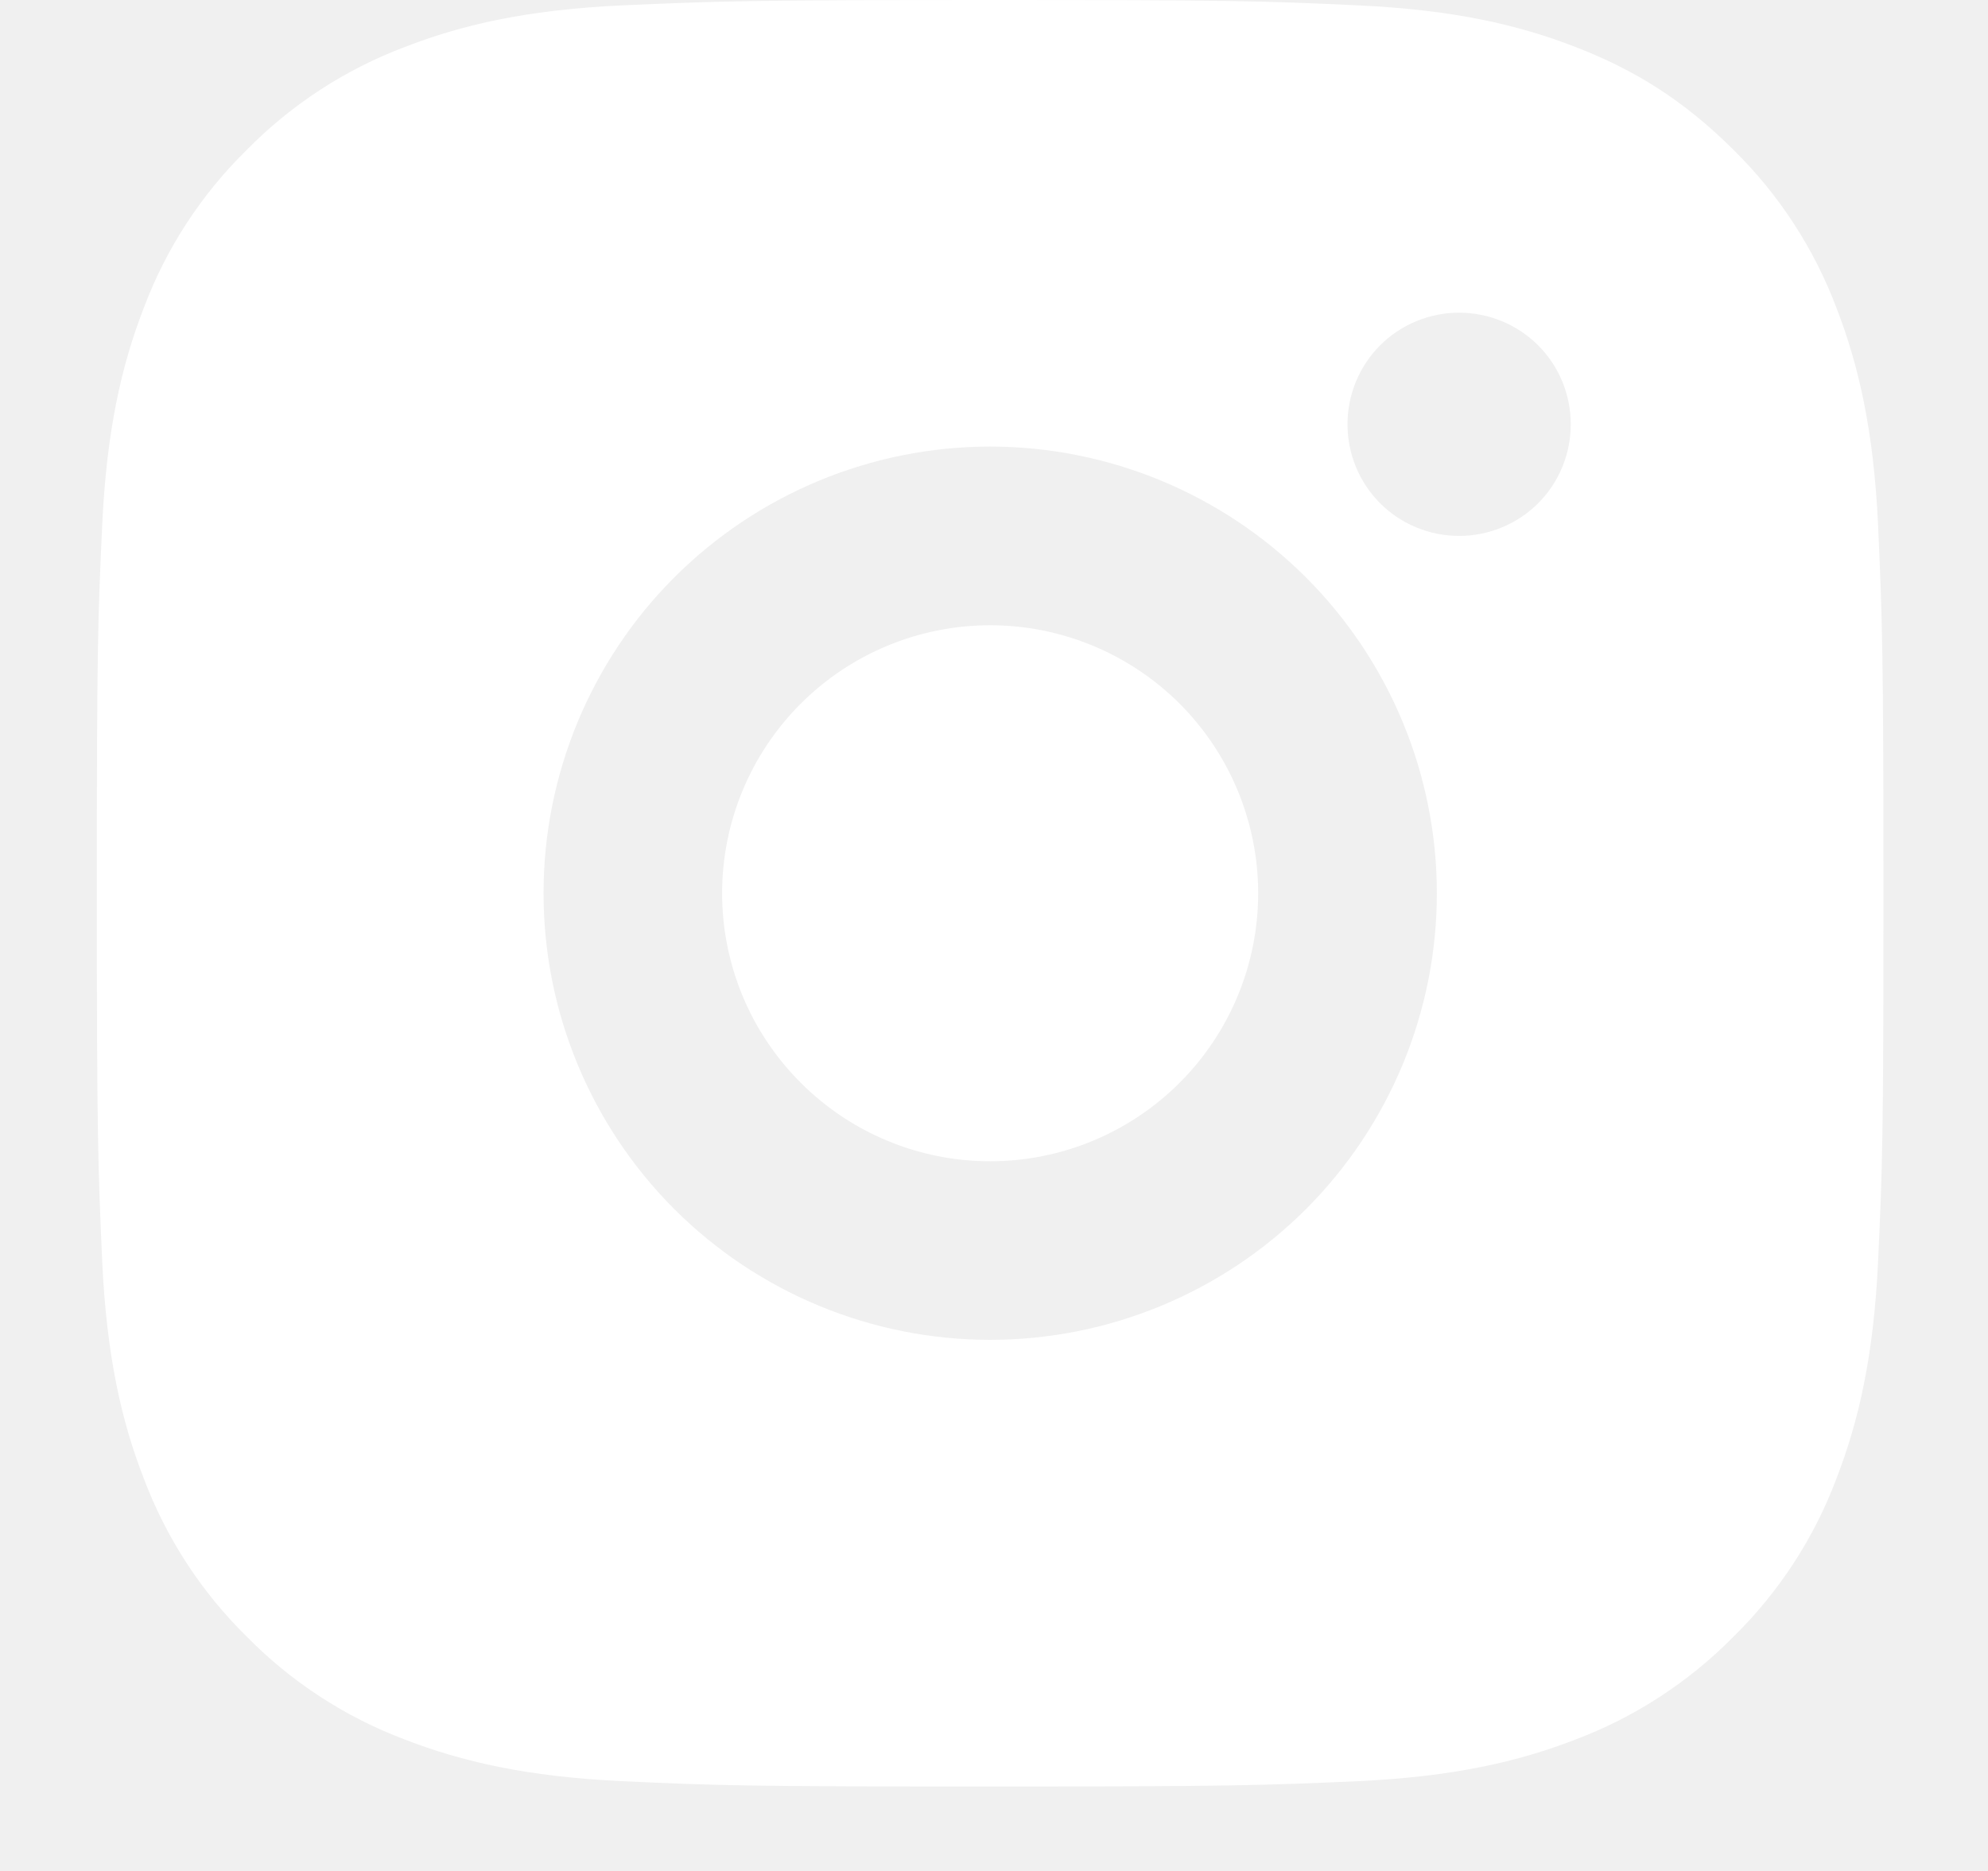
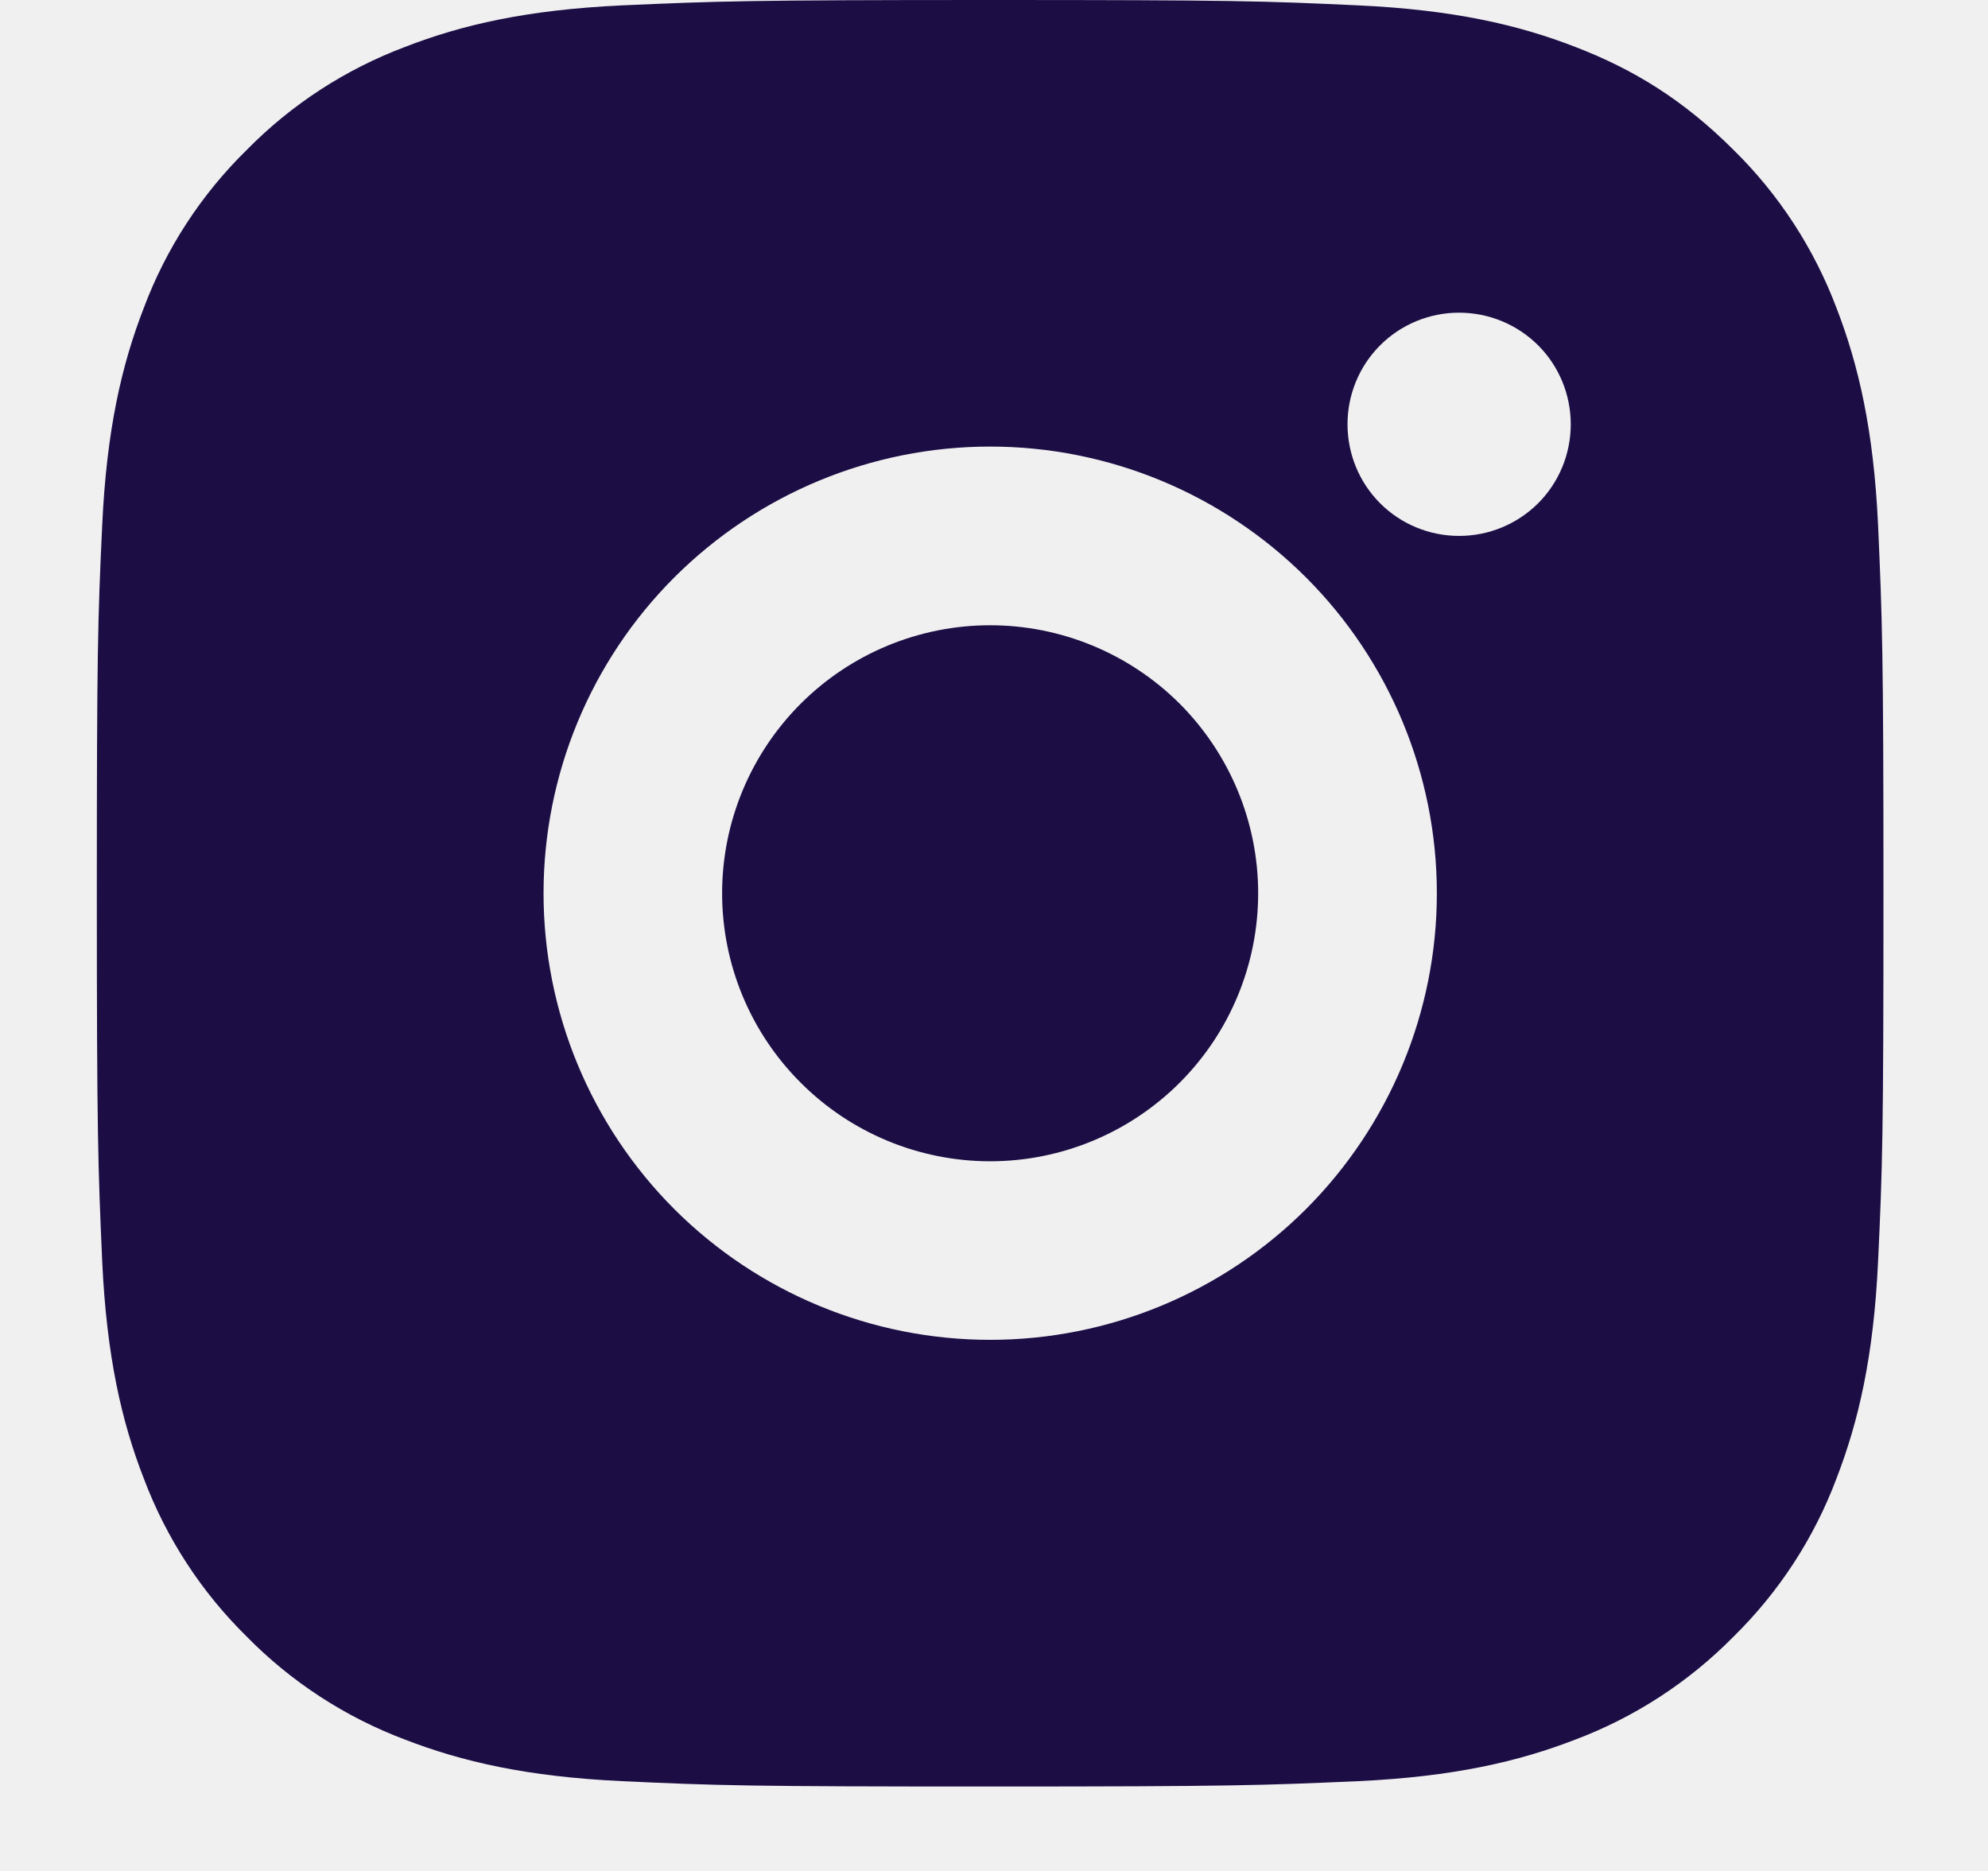
- <svg xmlns="http://www.w3.org/2000/svg" width="17" height="16" viewBox="0 0 17 16" fill="none">
-   <path d="M8.467 0C10.543 0 10.802 0.008 11.616 0.046C12.429 0.084 12.983 0.212 13.47 0.401C13.975 0.595 14.399 0.858 14.824 1.282C15.213 1.664 15.513 2.126 15.705 2.635C15.893 3.122 16.022 3.677 16.06 4.49C16.096 5.304 16.106 5.563 16.106 7.639C16.106 9.714 16.098 9.973 16.06 10.788C16.022 11.601 15.893 12.155 15.705 12.642C15.514 13.152 15.213 13.614 14.824 13.996C14.442 14.384 13.98 14.685 13.47 14.877C12.984 15.065 12.429 15.194 11.616 15.232C10.802 15.268 10.543 15.278 8.467 15.278C6.392 15.278 6.133 15.27 5.318 15.232C4.505 15.194 3.951 15.065 3.464 14.877C2.954 14.685 2.492 14.385 2.11 13.996C1.721 13.614 1.421 13.152 1.229 12.642C1.04 12.156 0.912 11.601 0.874 10.788C0.838 9.973 0.828 9.714 0.828 7.639C0.828 5.563 0.836 5.304 0.874 4.49C0.912 3.676 1.04 3.123 1.229 2.635C1.42 2.125 1.721 1.663 2.11 1.282C2.492 0.893 2.954 0.593 3.464 0.401C3.951 0.212 4.504 0.084 5.318 0.046C6.133 0.01 6.392 0 8.467 0ZM8.467 3.819C7.454 3.819 6.483 4.222 5.766 4.938C5.05 5.654 4.648 6.626 4.648 7.639C4.648 8.652 5.05 9.623 5.766 10.34C6.483 11.056 7.454 11.458 8.467 11.458C9.48 11.458 10.451 11.056 11.168 10.34C11.884 9.623 12.287 8.652 12.287 7.639C12.287 6.626 11.884 5.654 11.168 4.938C10.451 4.222 9.48 3.819 8.467 3.819ZM13.432 3.628C13.432 3.375 13.332 3.132 13.153 2.953C12.973 2.774 12.731 2.674 12.477 2.674C12.224 2.674 11.981 2.774 11.802 2.953C11.623 3.132 11.523 3.375 11.523 3.628C11.523 3.882 11.623 4.125 11.802 4.304C11.981 4.483 12.224 4.583 12.477 4.583C12.731 4.583 12.973 4.483 13.153 4.304C13.332 4.125 13.432 3.882 13.432 3.628ZM8.467 5.347C9.075 5.347 9.658 5.589 10.088 6.018C10.517 6.448 10.759 7.031 10.759 7.639C10.759 8.247 10.517 8.83 10.088 9.259C9.658 9.689 9.075 9.931 8.467 9.931C7.859 9.931 7.276 9.689 6.847 9.259C6.417 8.83 6.175 8.247 6.175 7.639C6.175 7.031 6.417 6.448 6.847 6.018C7.276 5.589 7.859 5.347 8.467 5.347Z" fill="white" />
+ <svg xmlns="http://www.w3.org/2000/svg" width="17" height="16" viewBox="0 0 17 16" fill="#1c0e45">
+   <path d="M8.467 0C10.543 0 10.802 0.008 11.616 0.046C12.429 0.084 12.983 0.212 13.47 0.401C13.975 0.595 14.399 0.858 14.824 1.282C15.213 1.664 15.513 2.126 15.705 2.635C15.893 3.122 16.022 3.677 16.06 4.49C16.096 5.304 16.106 5.563 16.106 7.639C16.106 9.714 16.098 9.973 16.06 10.788C16.022 11.601 15.893 12.155 15.705 12.642C15.514 13.152 15.213 13.614 14.824 13.996C14.442 14.384 13.98 14.685 13.47 14.877C12.984 15.065 12.429 15.194 11.616 15.232C10.802 15.268 10.543 15.278 8.467 15.278C6.392 15.278 6.133 15.27 5.318 15.232C4.505 15.194 3.951 15.065 3.464 14.877C2.954 14.685 2.492 14.385 2.11 13.996C1.721 13.614 1.421 13.152 1.229 12.642C1.04 12.156 0.912 11.601 0.874 10.788C0.838 9.973 0.828 9.714 0.828 7.639C0.828 5.563 0.836 5.304 0.874 4.49C0.912 3.676 1.04 3.123 1.229 2.635C1.42 2.125 1.721 1.663 2.11 1.282C2.492 0.893 2.954 0.593 3.464 0.401C3.951 0.212 4.504 0.084 5.318 0.046C6.133 0.01 6.392 0 8.467 0ZM8.467 3.819C7.454 3.819 6.483 4.222 5.766 4.938C5.05 5.654 4.648 6.626 4.648 7.639C4.648 8.652 5.05 9.623 5.766 10.34C6.483 11.056 7.454 11.458 8.467 11.458C9.48 11.458 10.451 11.056 11.168 10.34C11.884 9.623 12.287 8.652 12.287 7.639C12.287 6.626 11.884 5.654 11.168 4.938C10.451 4.222 9.48 3.819 8.467 3.819ZM13.432 3.628C13.432 3.375 13.332 3.132 13.153 2.953C12.973 2.774 12.731 2.674 12.477 2.674C12.224 2.674 11.981 2.774 11.802 2.953C11.623 3.132 11.523 3.375 11.523 3.628C11.523 3.882 11.623 4.125 11.802 4.304C11.981 4.483 12.224 4.583 12.477 4.583C12.731 4.583 12.973 4.483 13.153 4.304C13.332 4.125 13.432 3.882 13.432 3.628ZM8.467 5.347C9.075 5.347 9.658 5.589 10.088 6.018C10.517 6.448 10.759 7.031 10.759 7.639C10.759 8.247 10.517 8.83 10.088 9.259C9.658 9.689 9.075 9.931 8.467 9.931C7.859 9.931 7.276 9.689 6.847 9.259C6.417 8.83 6.175 8.247 6.175 7.639C6.175 7.031 6.417 6.448 6.847 6.018C7.276 5.589 7.859 5.347 8.467 5.347Z" fill="#1c0e45" />
</svg>
